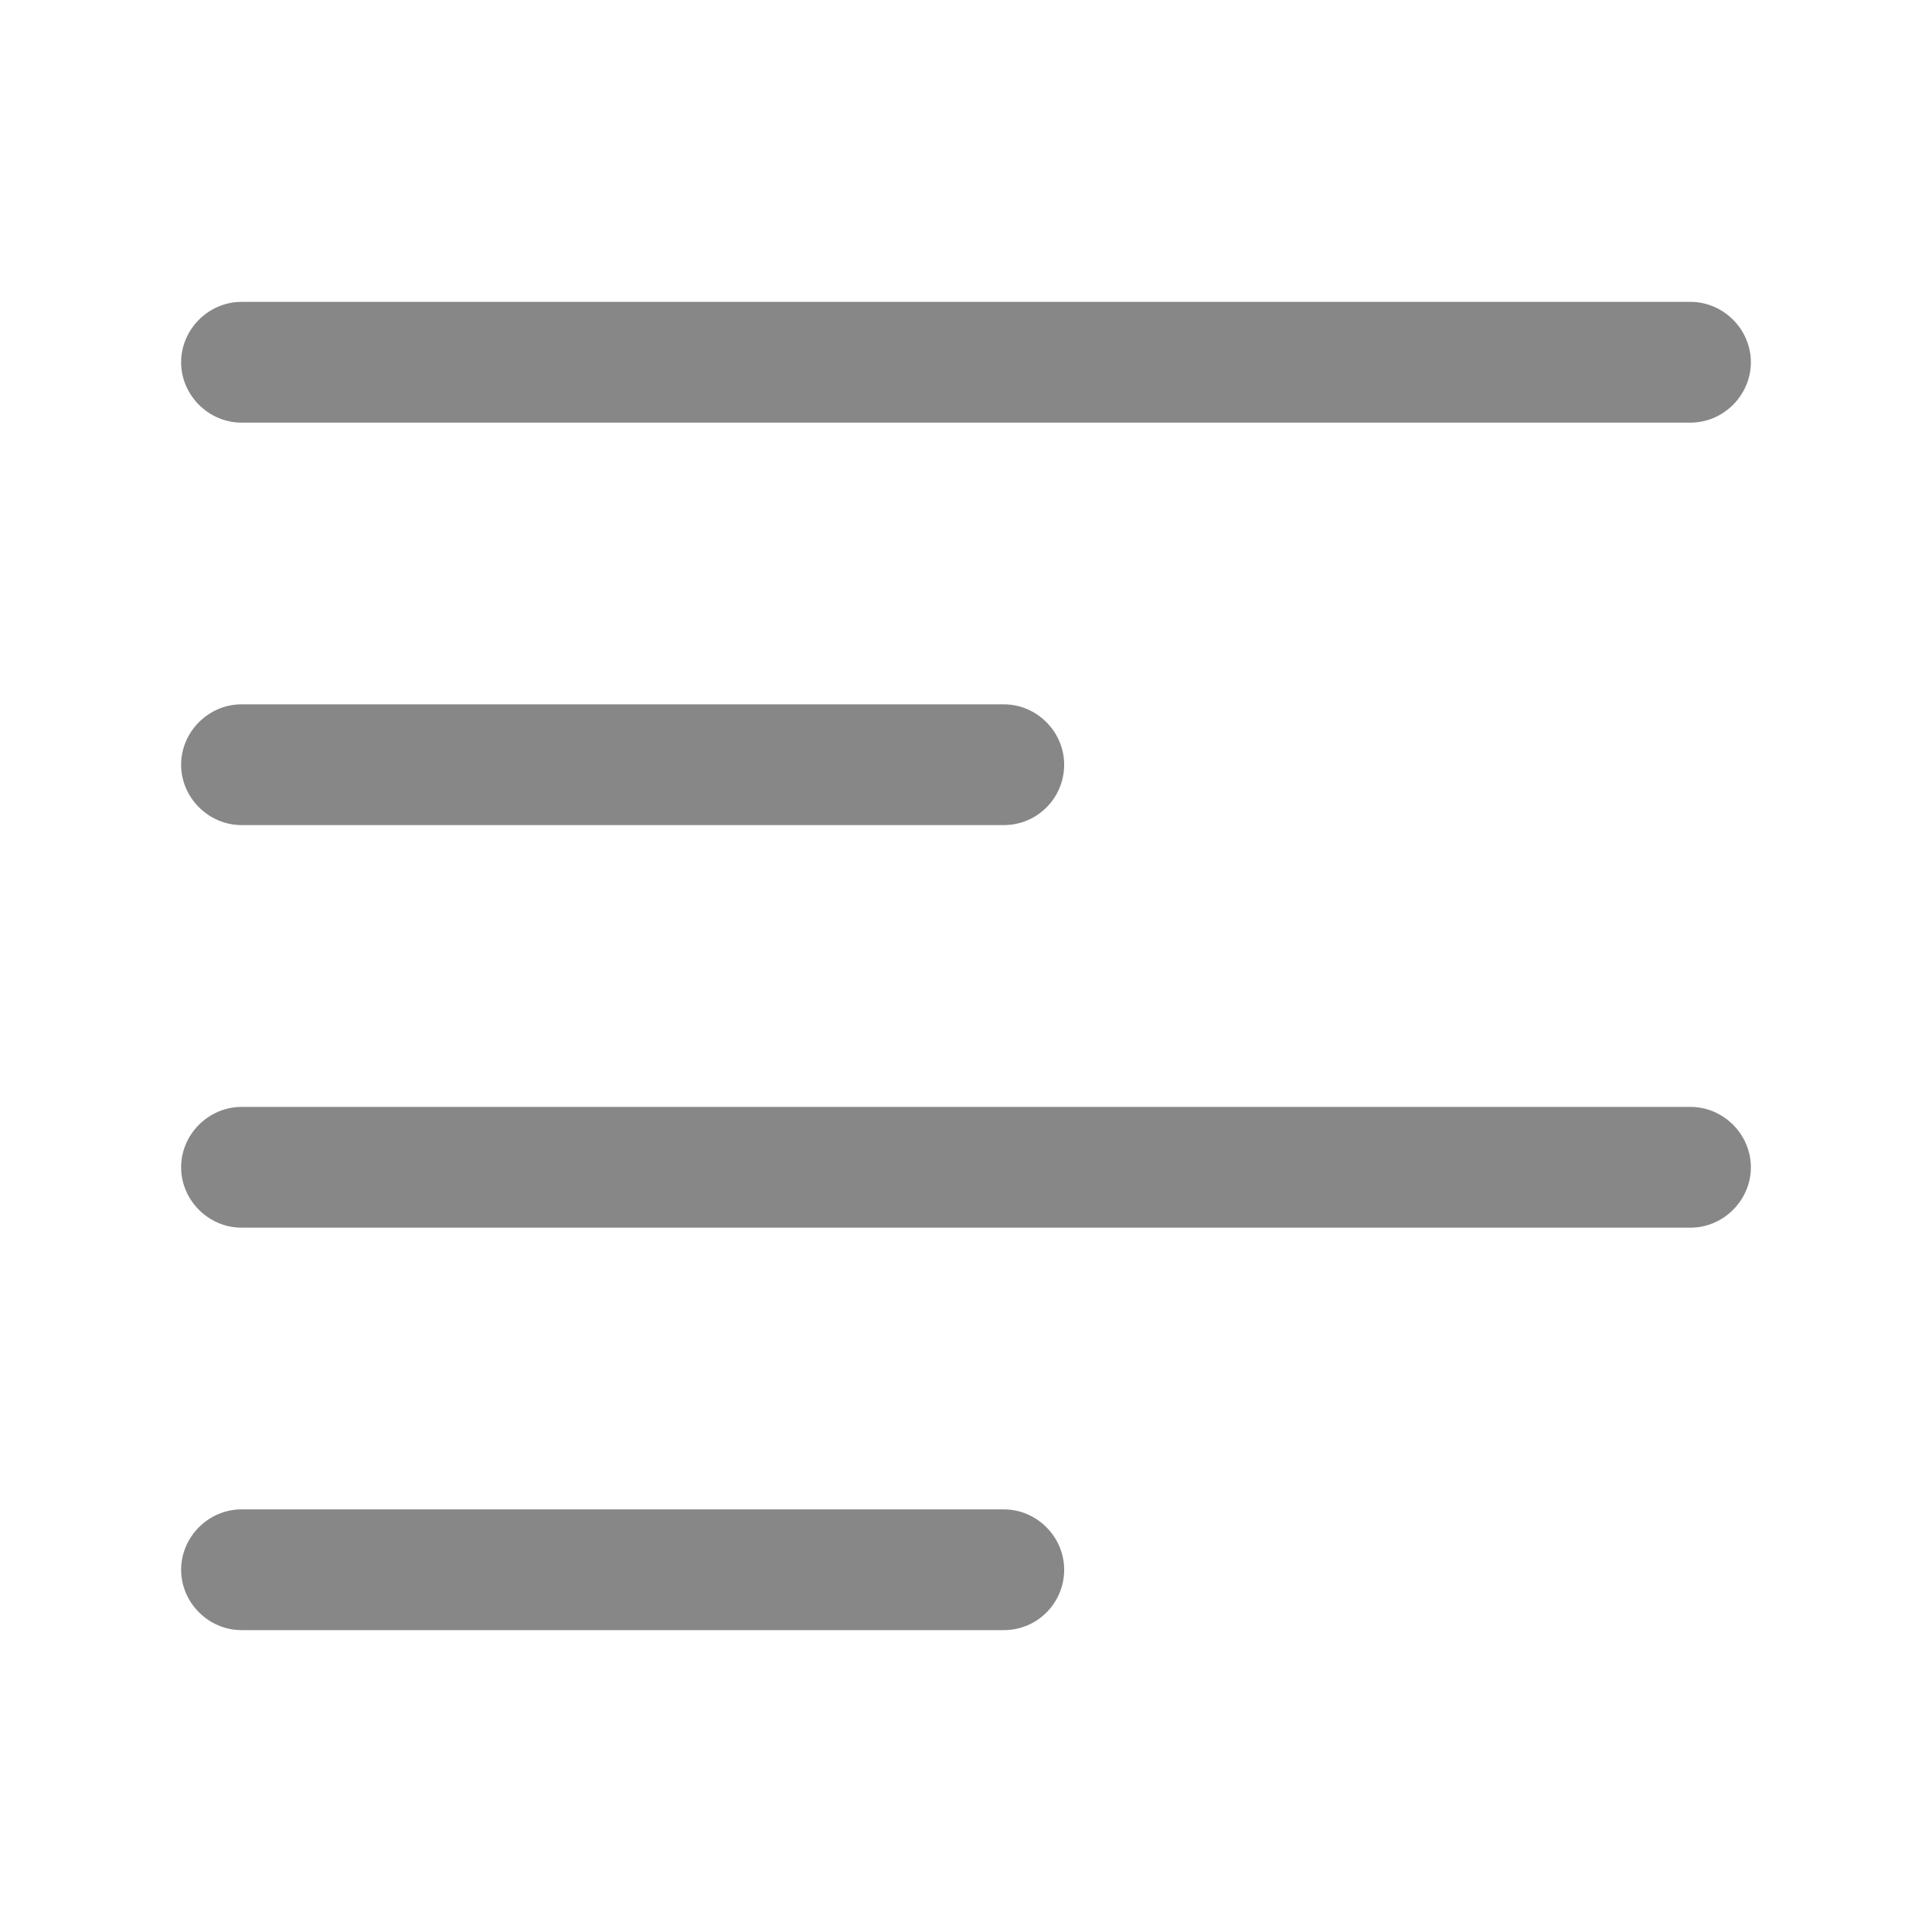
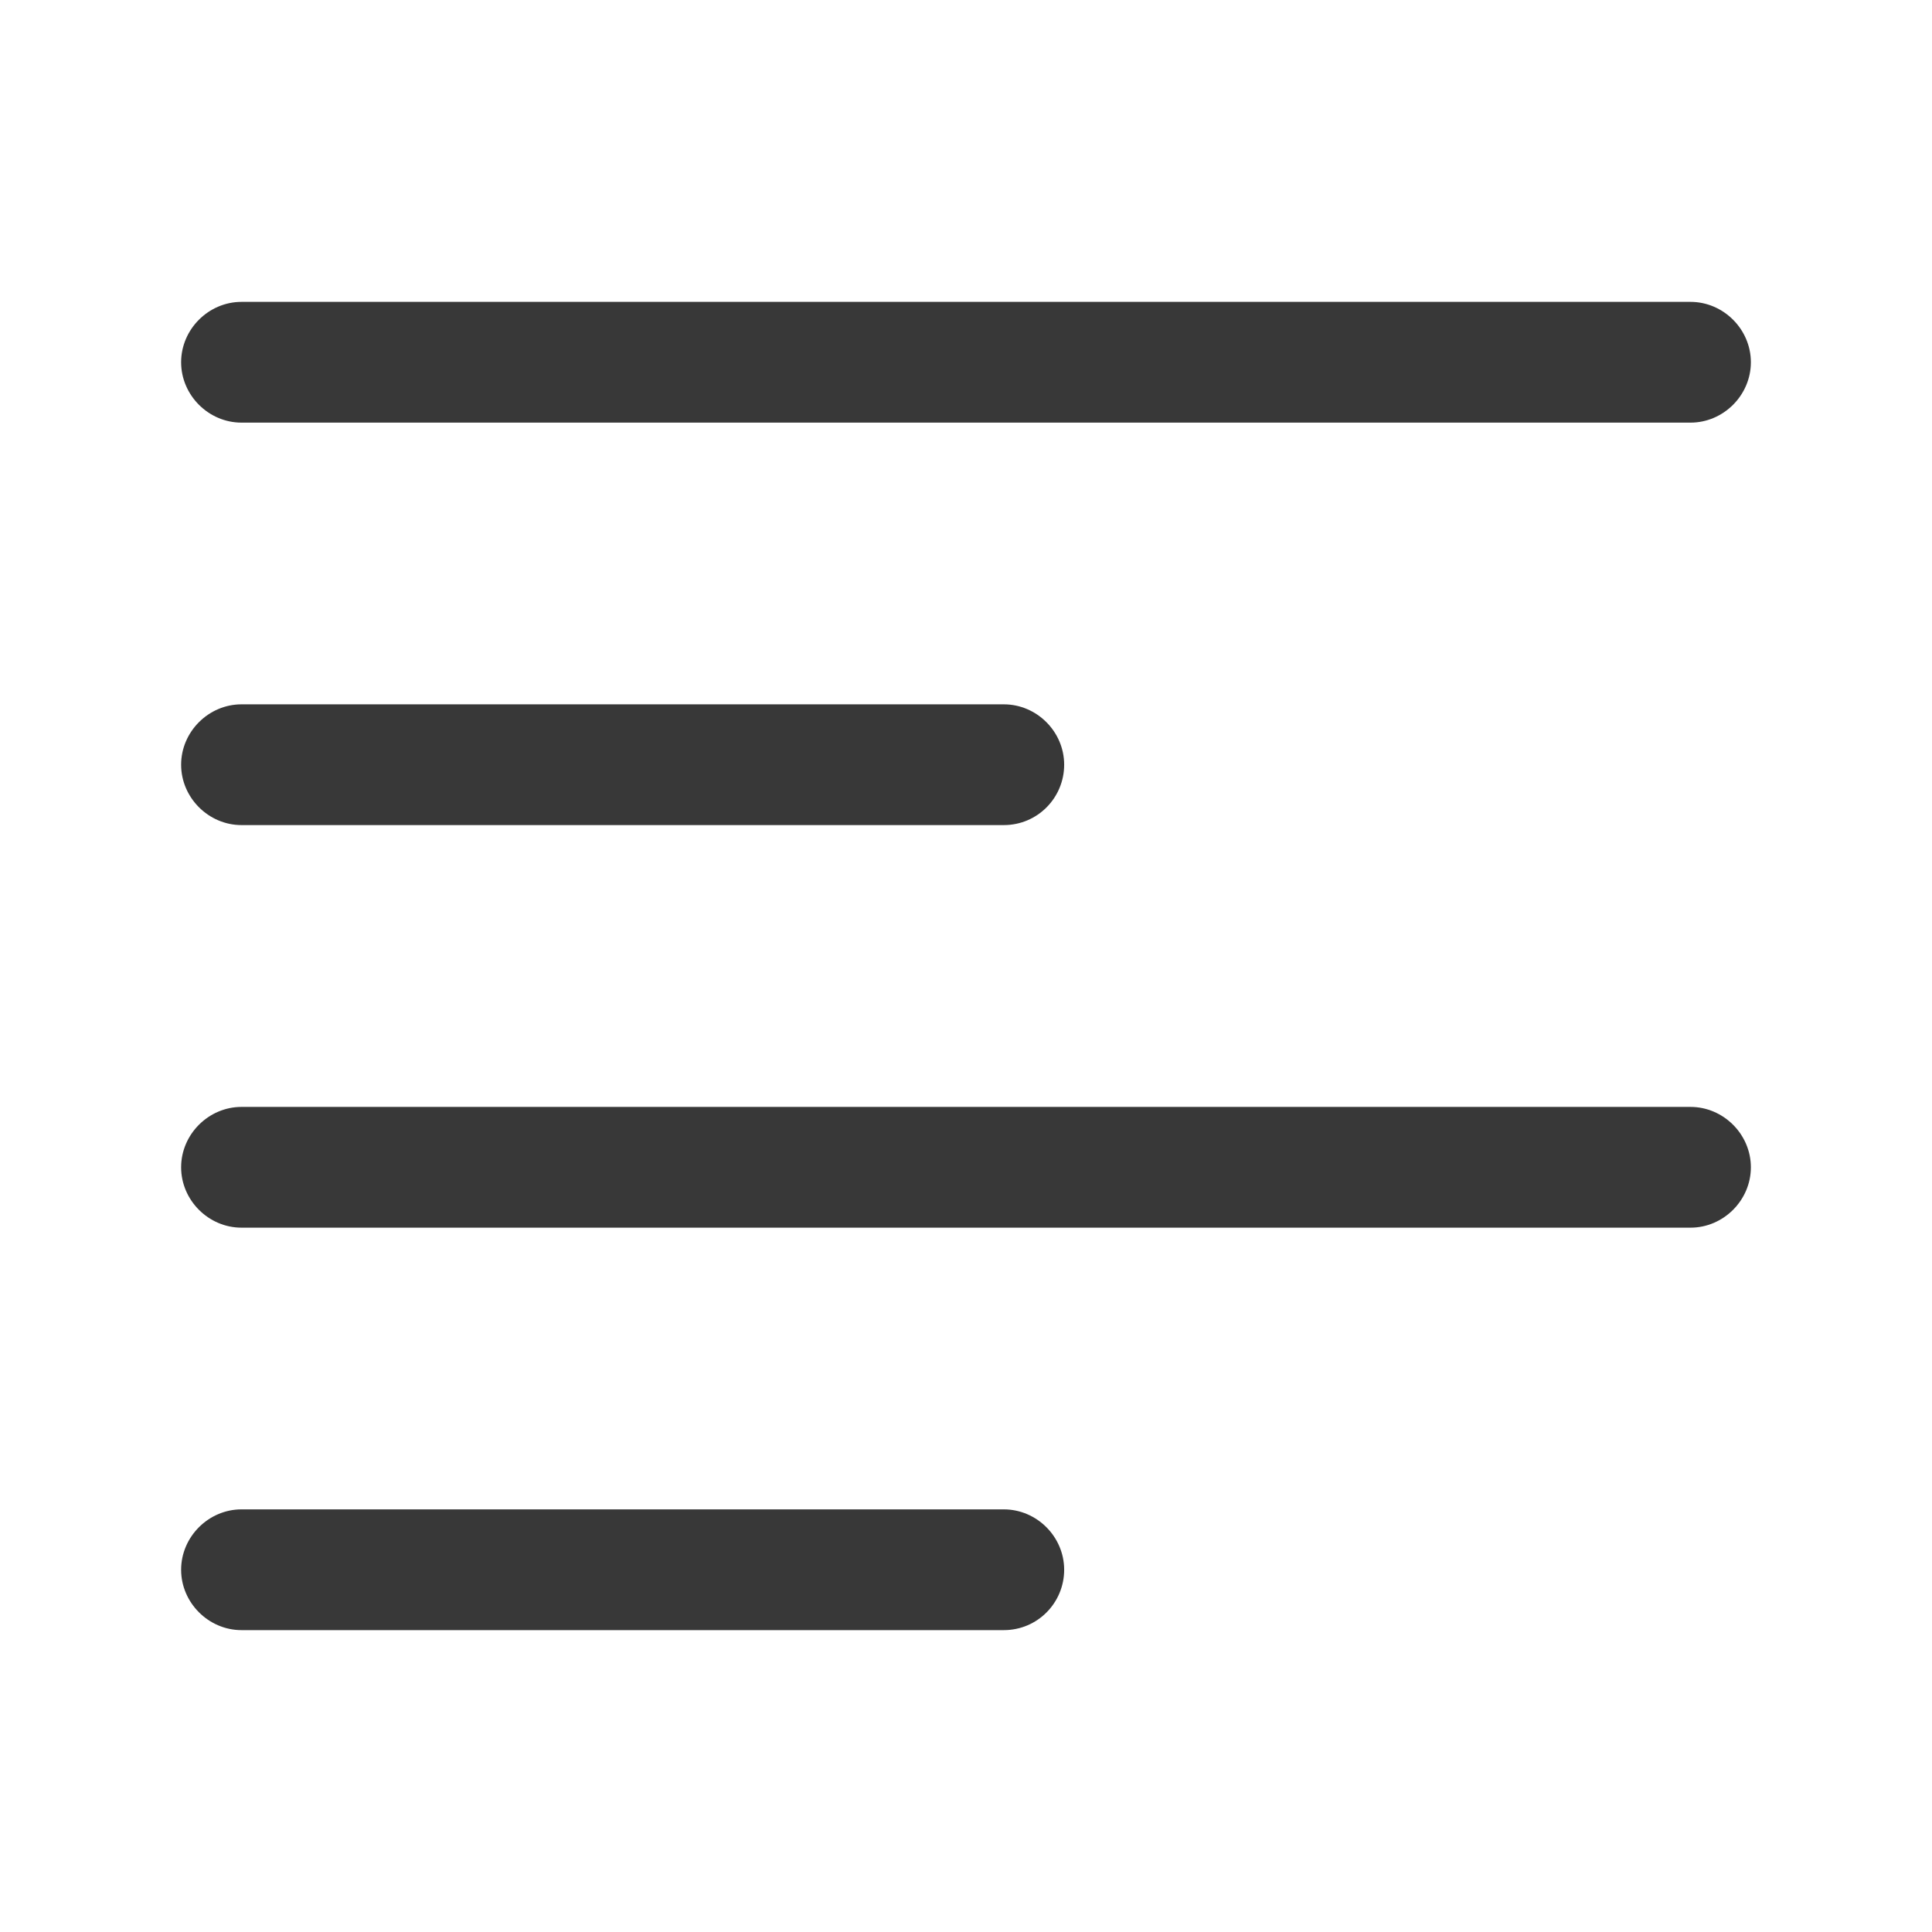
<svg xmlns="http://www.w3.org/2000/svg" width="16" height="16" viewBox="0 0 16 16" fill="none">
-   <path d="M14 3.5H2C1.727 3.5 1.5 3.273 1.5 3C1.5 2.727 1.727 2.5 2 2.5H14C14.273 2.5 14.5 2.727 14.5 3C14.5 3.273 14.273 3.5 14 3.5Z" fill="#383838" fill-opacity="0.6" />
-   <path d="M8.313 6.833H2C1.727 6.833 1.5 6.606 1.5 6.333C1.5 6.06 1.727 5.833 2 5.833H8.313C8.587 5.833 8.813 6.06 8.813 6.333C8.813 6.606 8.593 6.833 8.313 6.833Z" fill="#383838" fill-opacity="0.6" />
-   <path d="M14 10.167H2C1.727 10.167 1.5 9.94 1.5 9.667C1.5 9.394 1.727 9.167 2 9.167H14C14.273 9.167 14.5 9.394 14.5 9.667C14.5 9.94 14.273 10.167 14 10.167Z" fill="#383838" fill-opacity="0.6" />
-   <path d="M8.313 13.5H2C1.727 13.5 1.5 13.273 1.5 13C1.5 12.727 1.727 12.5 2 12.5H8.313C8.587 12.5 8.813 12.727 8.813 13C8.813 13.273 8.593 13.5 8.313 13.5Z" fill="#383838" fill-opacity="0.6" />
+   <path d="M14 3.5H2C1.727 3.5 1.5 3.273 1.5 3C1.5 2.727 1.727 2.5 2 2.5H14C14.273 2.5 14.5 2.727 14.5 3C14.5 3.273 14.273 3.5 14 3.5Z" fill="#383838" fill-opacity="" />
+   <path d="M8.313 6.833H2C1.727 6.833 1.5 6.606 1.5 6.333C1.5 6.06 1.727 5.833 2 5.833H8.313C8.587 5.833 8.813 6.06 8.813 6.333C8.813 6.606 8.593 6.833 8.313 6.833Z" fill="#383838" fill-opacity="" />
+   <path d="M14 10.167H2C1.727 10.167 1.5 9.94 1.5 9.667C1.5 9.394 1.727 9.167 2 9.167H14C14.273 9.167 14.5 9.394 14.5 9.667C14.5 9.94 14.273 10.167 14 10.167Z" fill="#383838" fill-opacity="" />
+   <path d="M8.313 13.5H2C1.727 13.5 1.5 13.273 1.5 13C1.5 12.727 1.727 12.5 2 12.5H8.313C8.587 12.5 8.813 12.727 8.813 13C8.813 13.273 8.593 13.5 8.313 13.5Z" fill="#383838" fill-opacity="" />
</svg>
